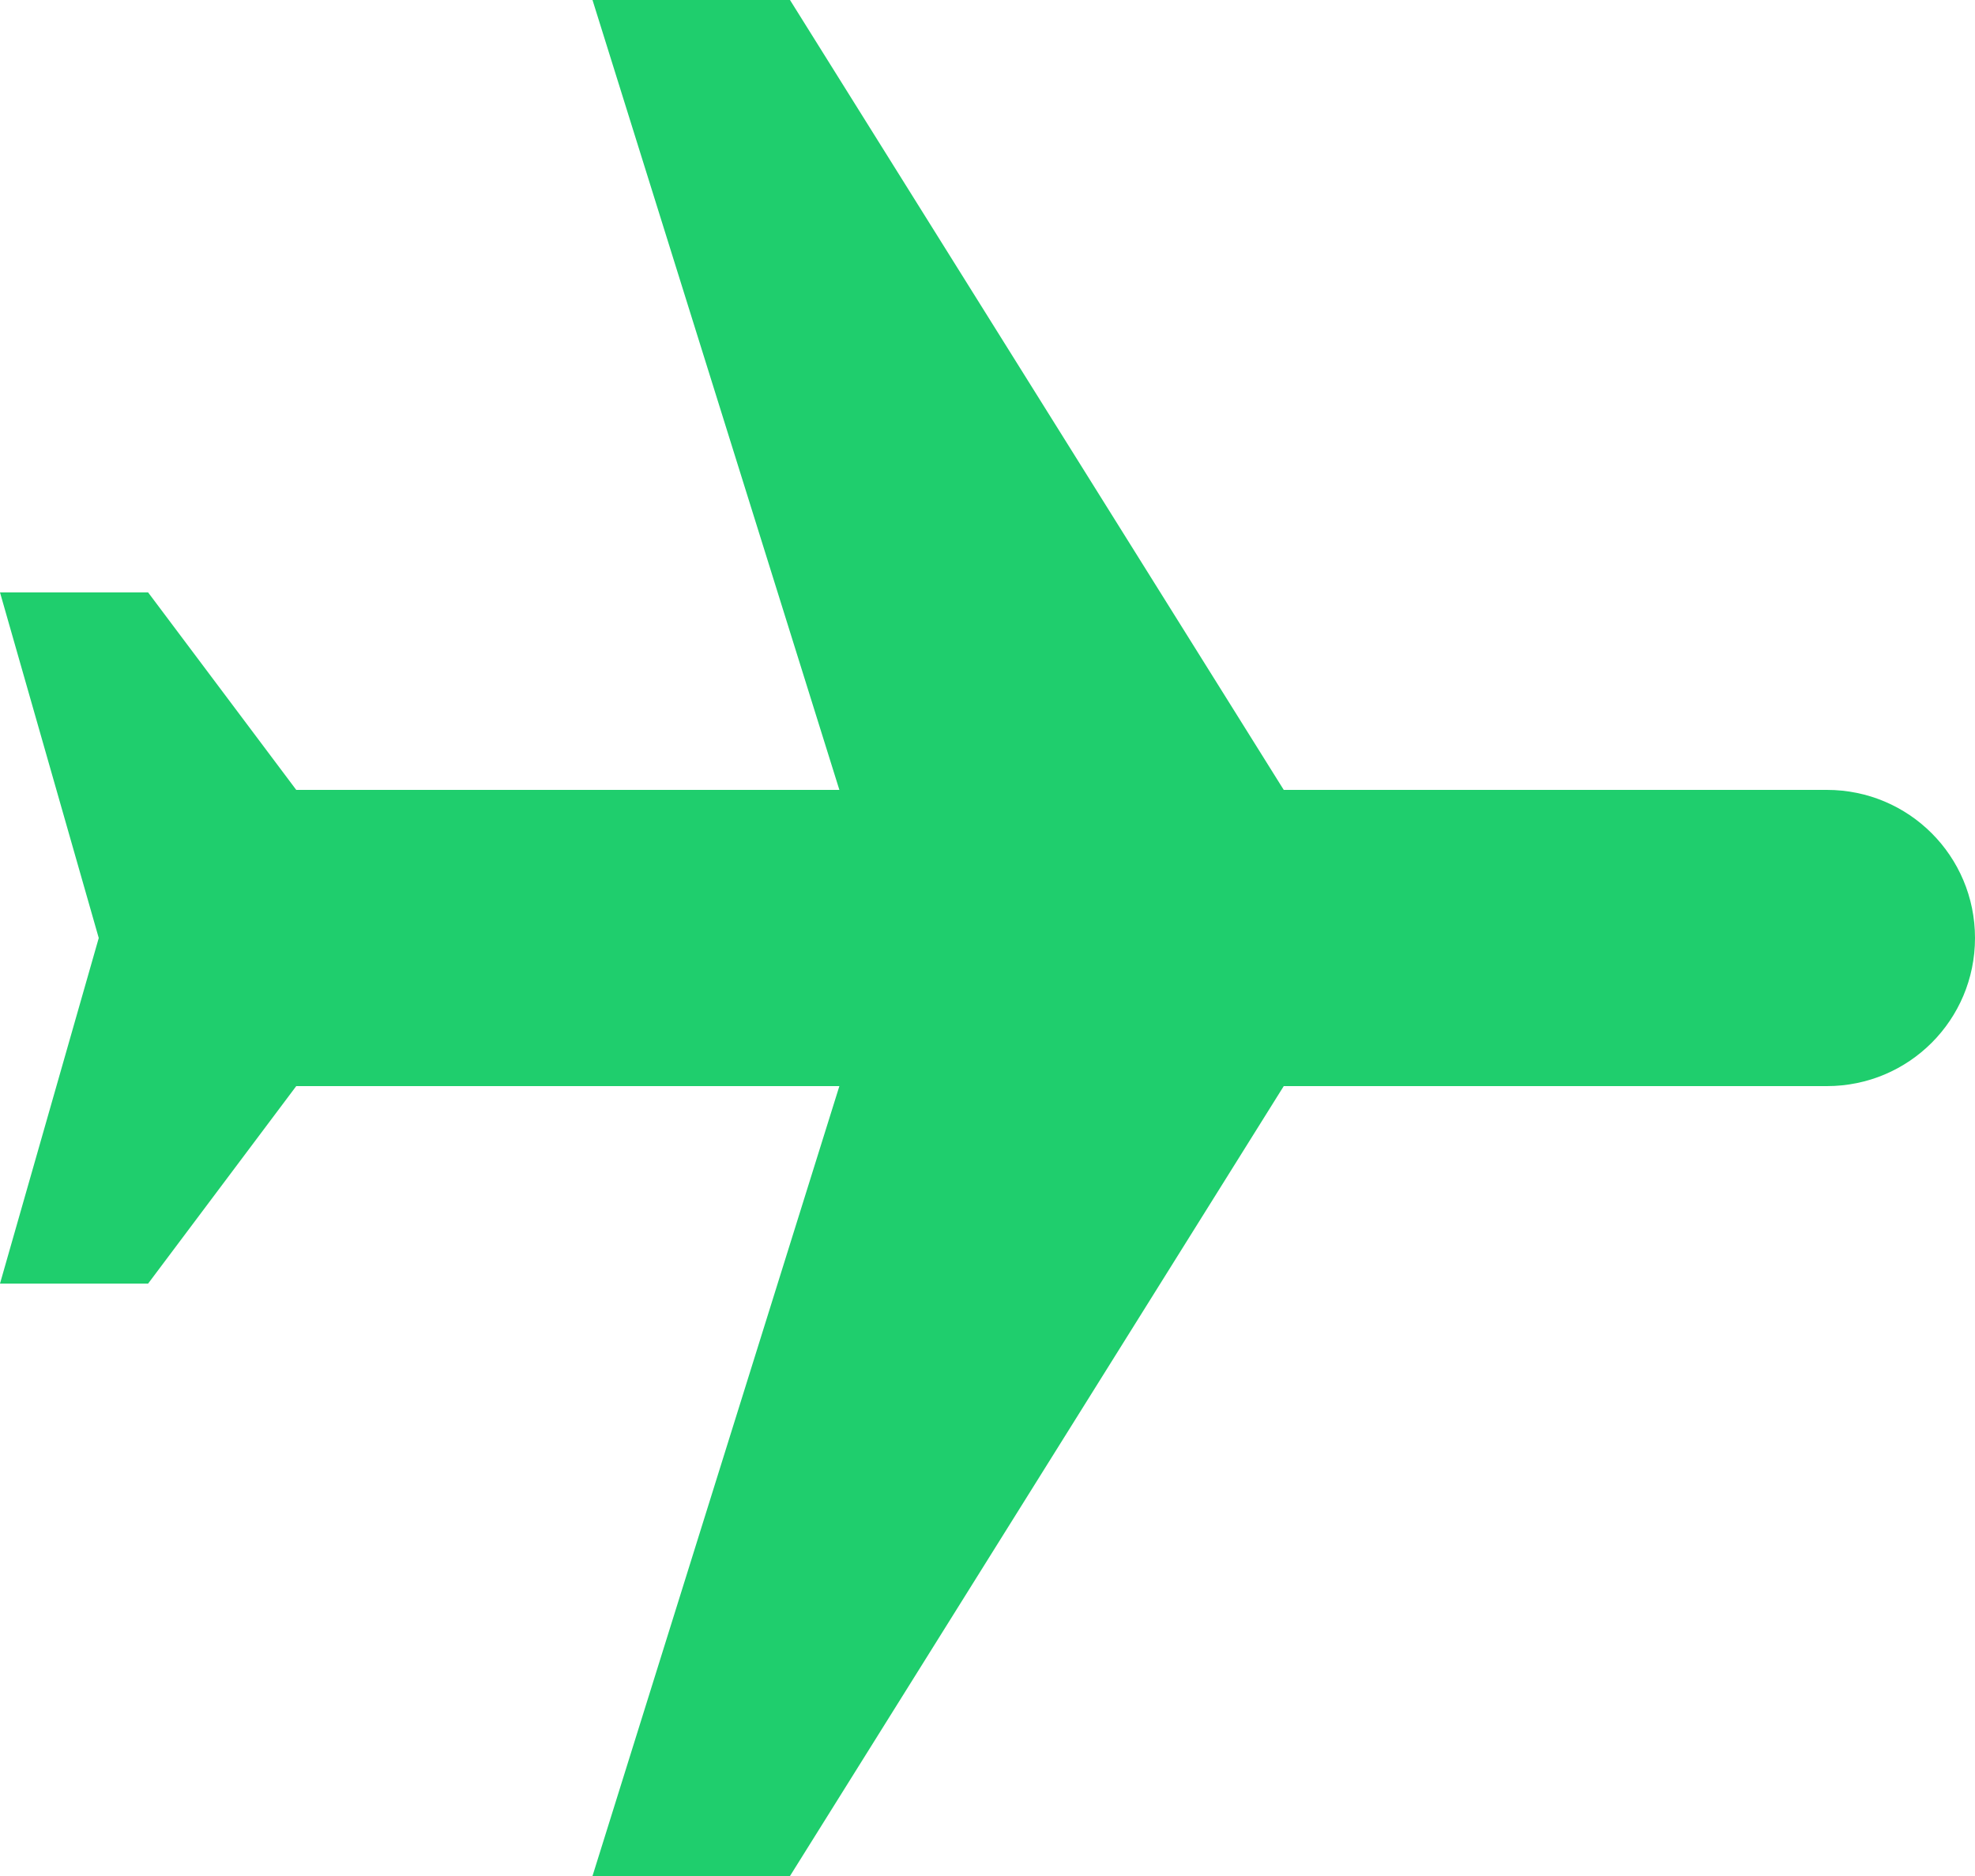
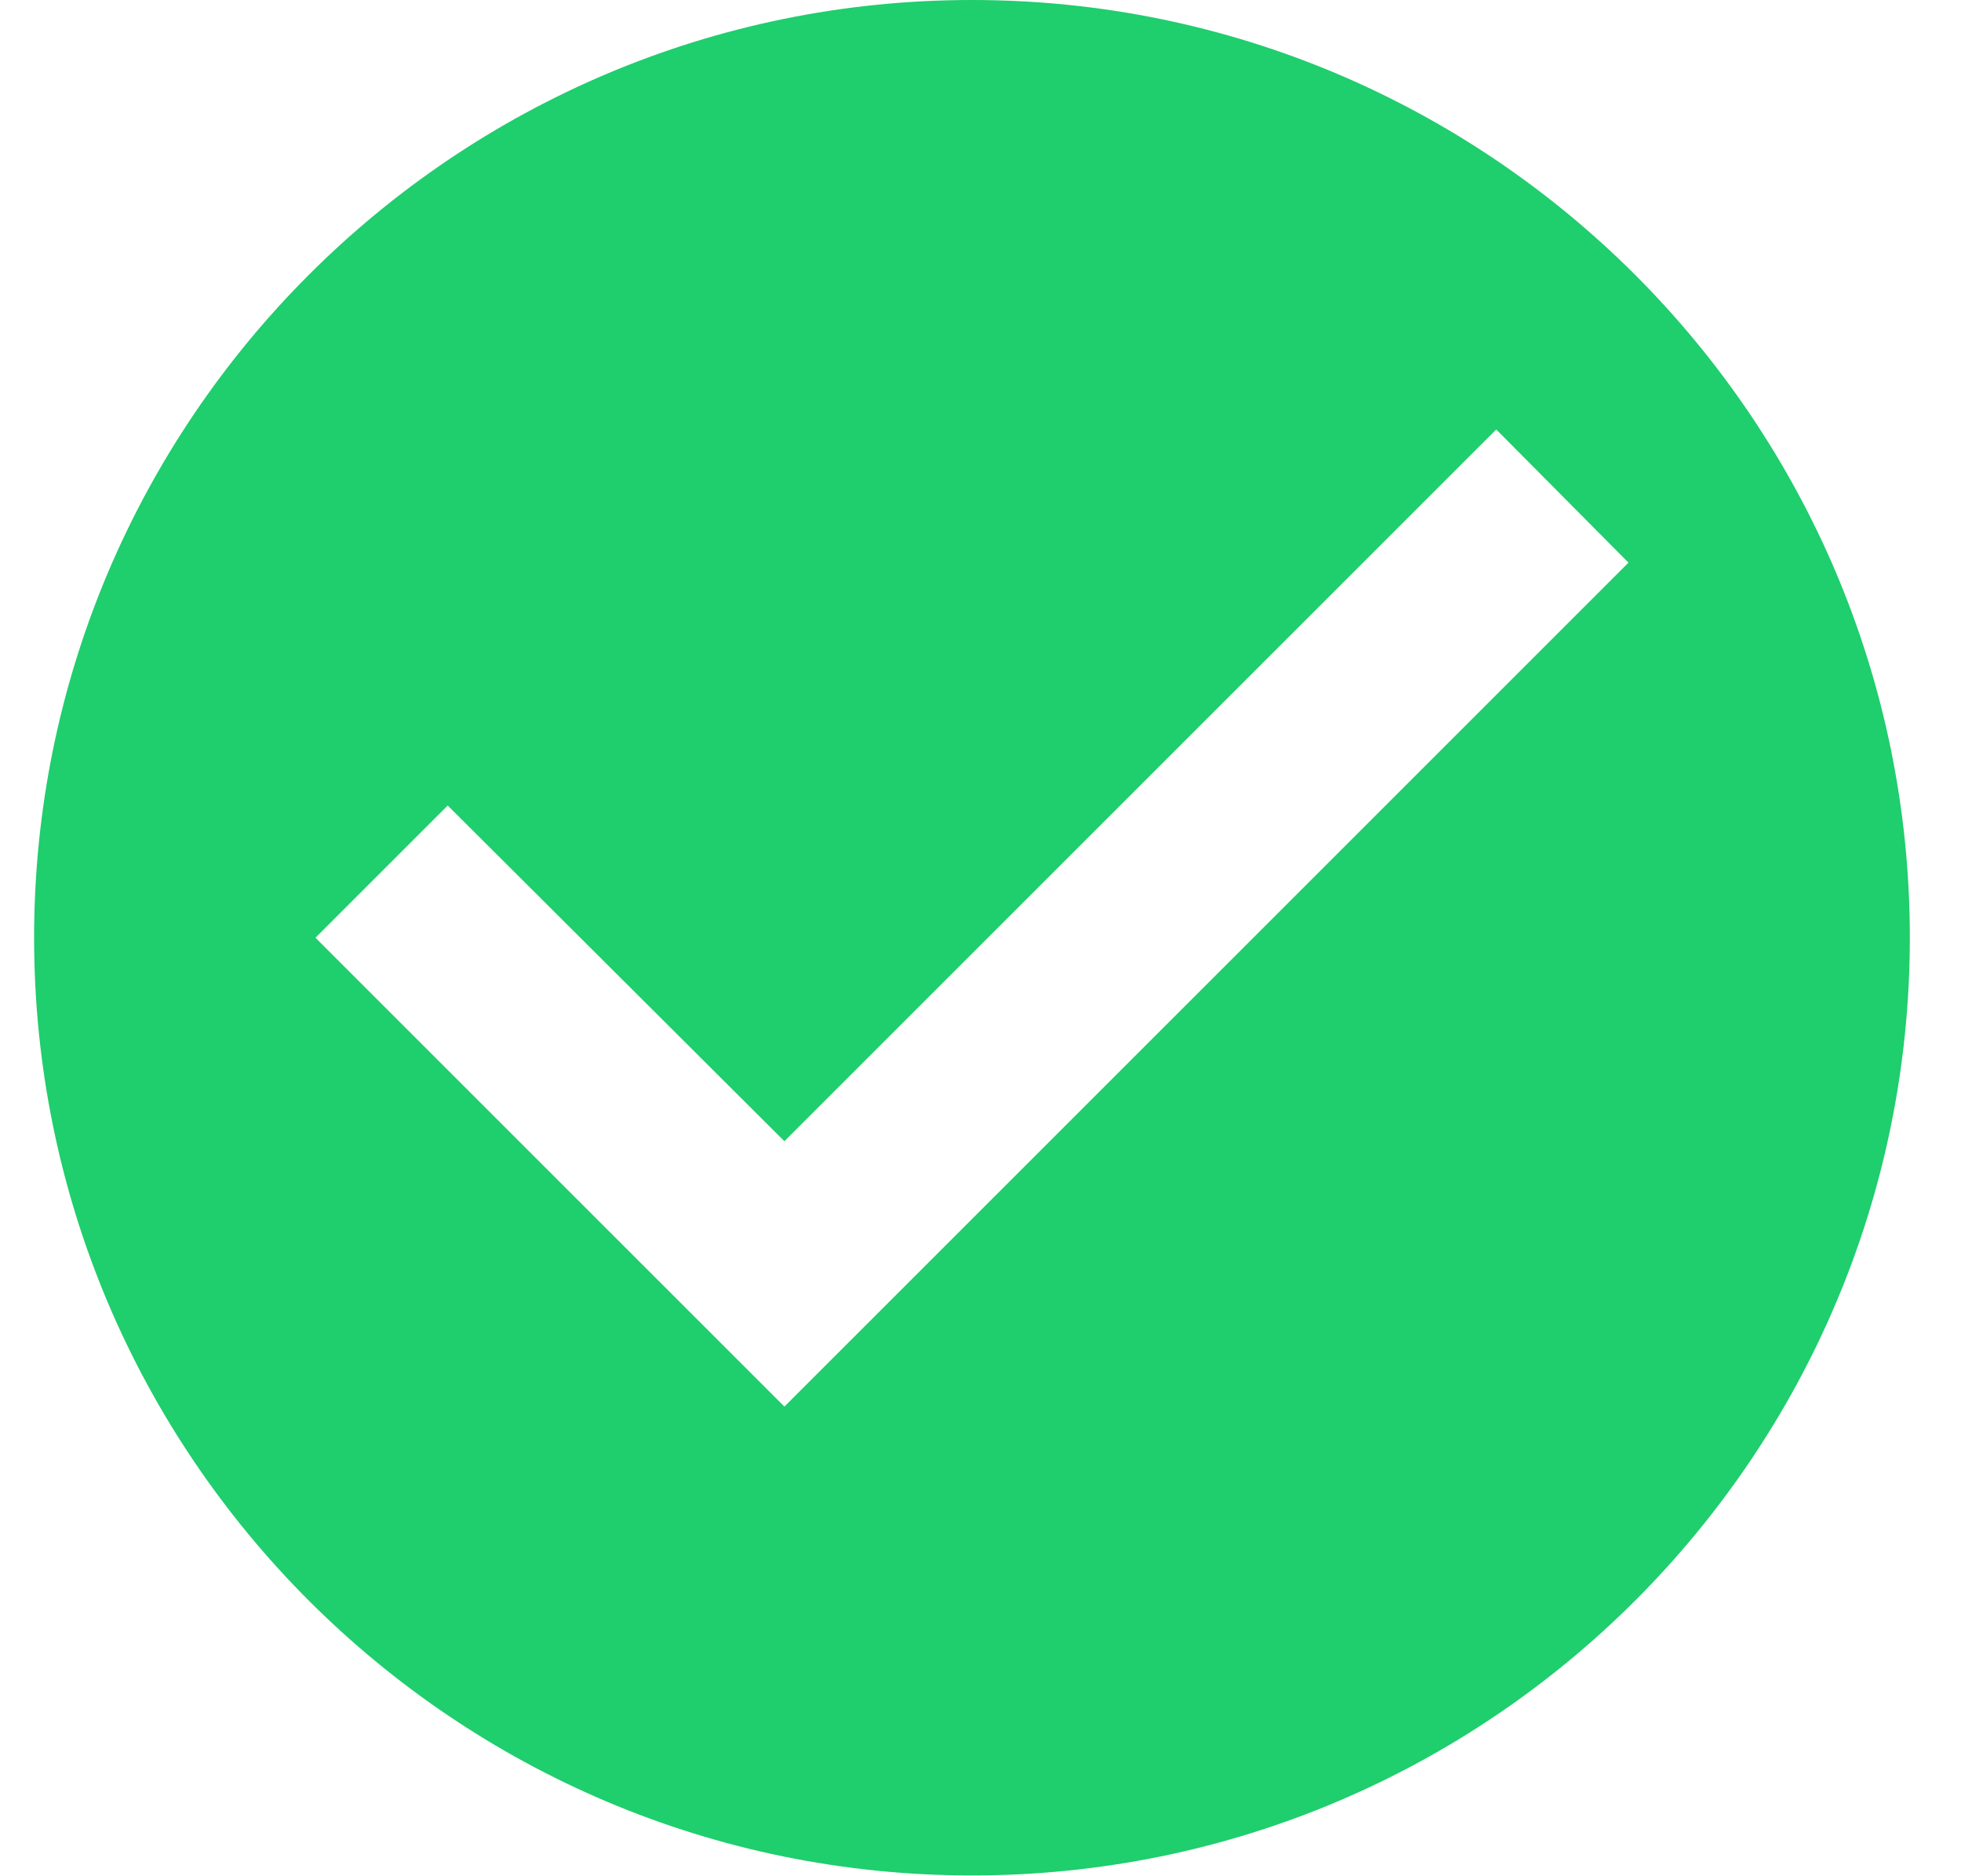
- <svg xmlns="http://www.w3.org/2000/svg" width="20px" height="19px" viewBox="0 0 20 19" version="1.1">
+ <svg xmlns="http://www.w3.org/2000/svg" width="23px" height="22px" viewBox="0 0 23 22" version="1.1">
  <defs />
-   <g id="Screens" stroke="none" stroke-width="1" fill="none" fill-rule="evenodd">
-     <g id="dashboard_by_team_1462" transform="translate(-114, -650)">
-       <g id="ic_running_green" transform="translate(124, 660) rotate(-270) translate(-124, -660) translate(112, 648)">
-         <path d="M21,16 L21,14 L13,9 L13,3.5 C13,2.67 12.33,2 11.5,2 C10.67,2 10,2.67 10,3.5 L10,9 L2,14 L2,16 L10,13.5 L10,19 L8,20.5 L8,22 L11.5,21 L15,22 L15,20.5 L13,19 L13,13.5 L21,16 Z" id="Shape" fill="#1FCE6D" fill-rule="nonzero" />
-         <polygon id="Shape" points="0 0 24 0 24 24 0 24" />
-       </g>
+   <g id="Page-1" stroke="none" stroke-width="1" fill="none" fill-rule="evenodd">
+     <g id="dashboard_split_cards" transform="translate(-324, -1044)" fill-rule="nonzero" fill="#1FCE6D">
+       <path d="M335.4,1044 C329.328,1044 324.4,1048.928 324.4,1055 C324.4,1061.072 329.328,1066 335.4,1066 C341.472,1066 346.4,1061.072 346.4,1055 C346.4,1048.928 341.472,1044 335.4,1044 Z M333.2,1060.5 L327.7,1055 L329.251,1053.449 L333.2,1057.387 L341.549,1049.038 L343.1,1050.6 L333.2,1060.5 Z" id="ic_success" />
    </g>
  </g>
</svg>
